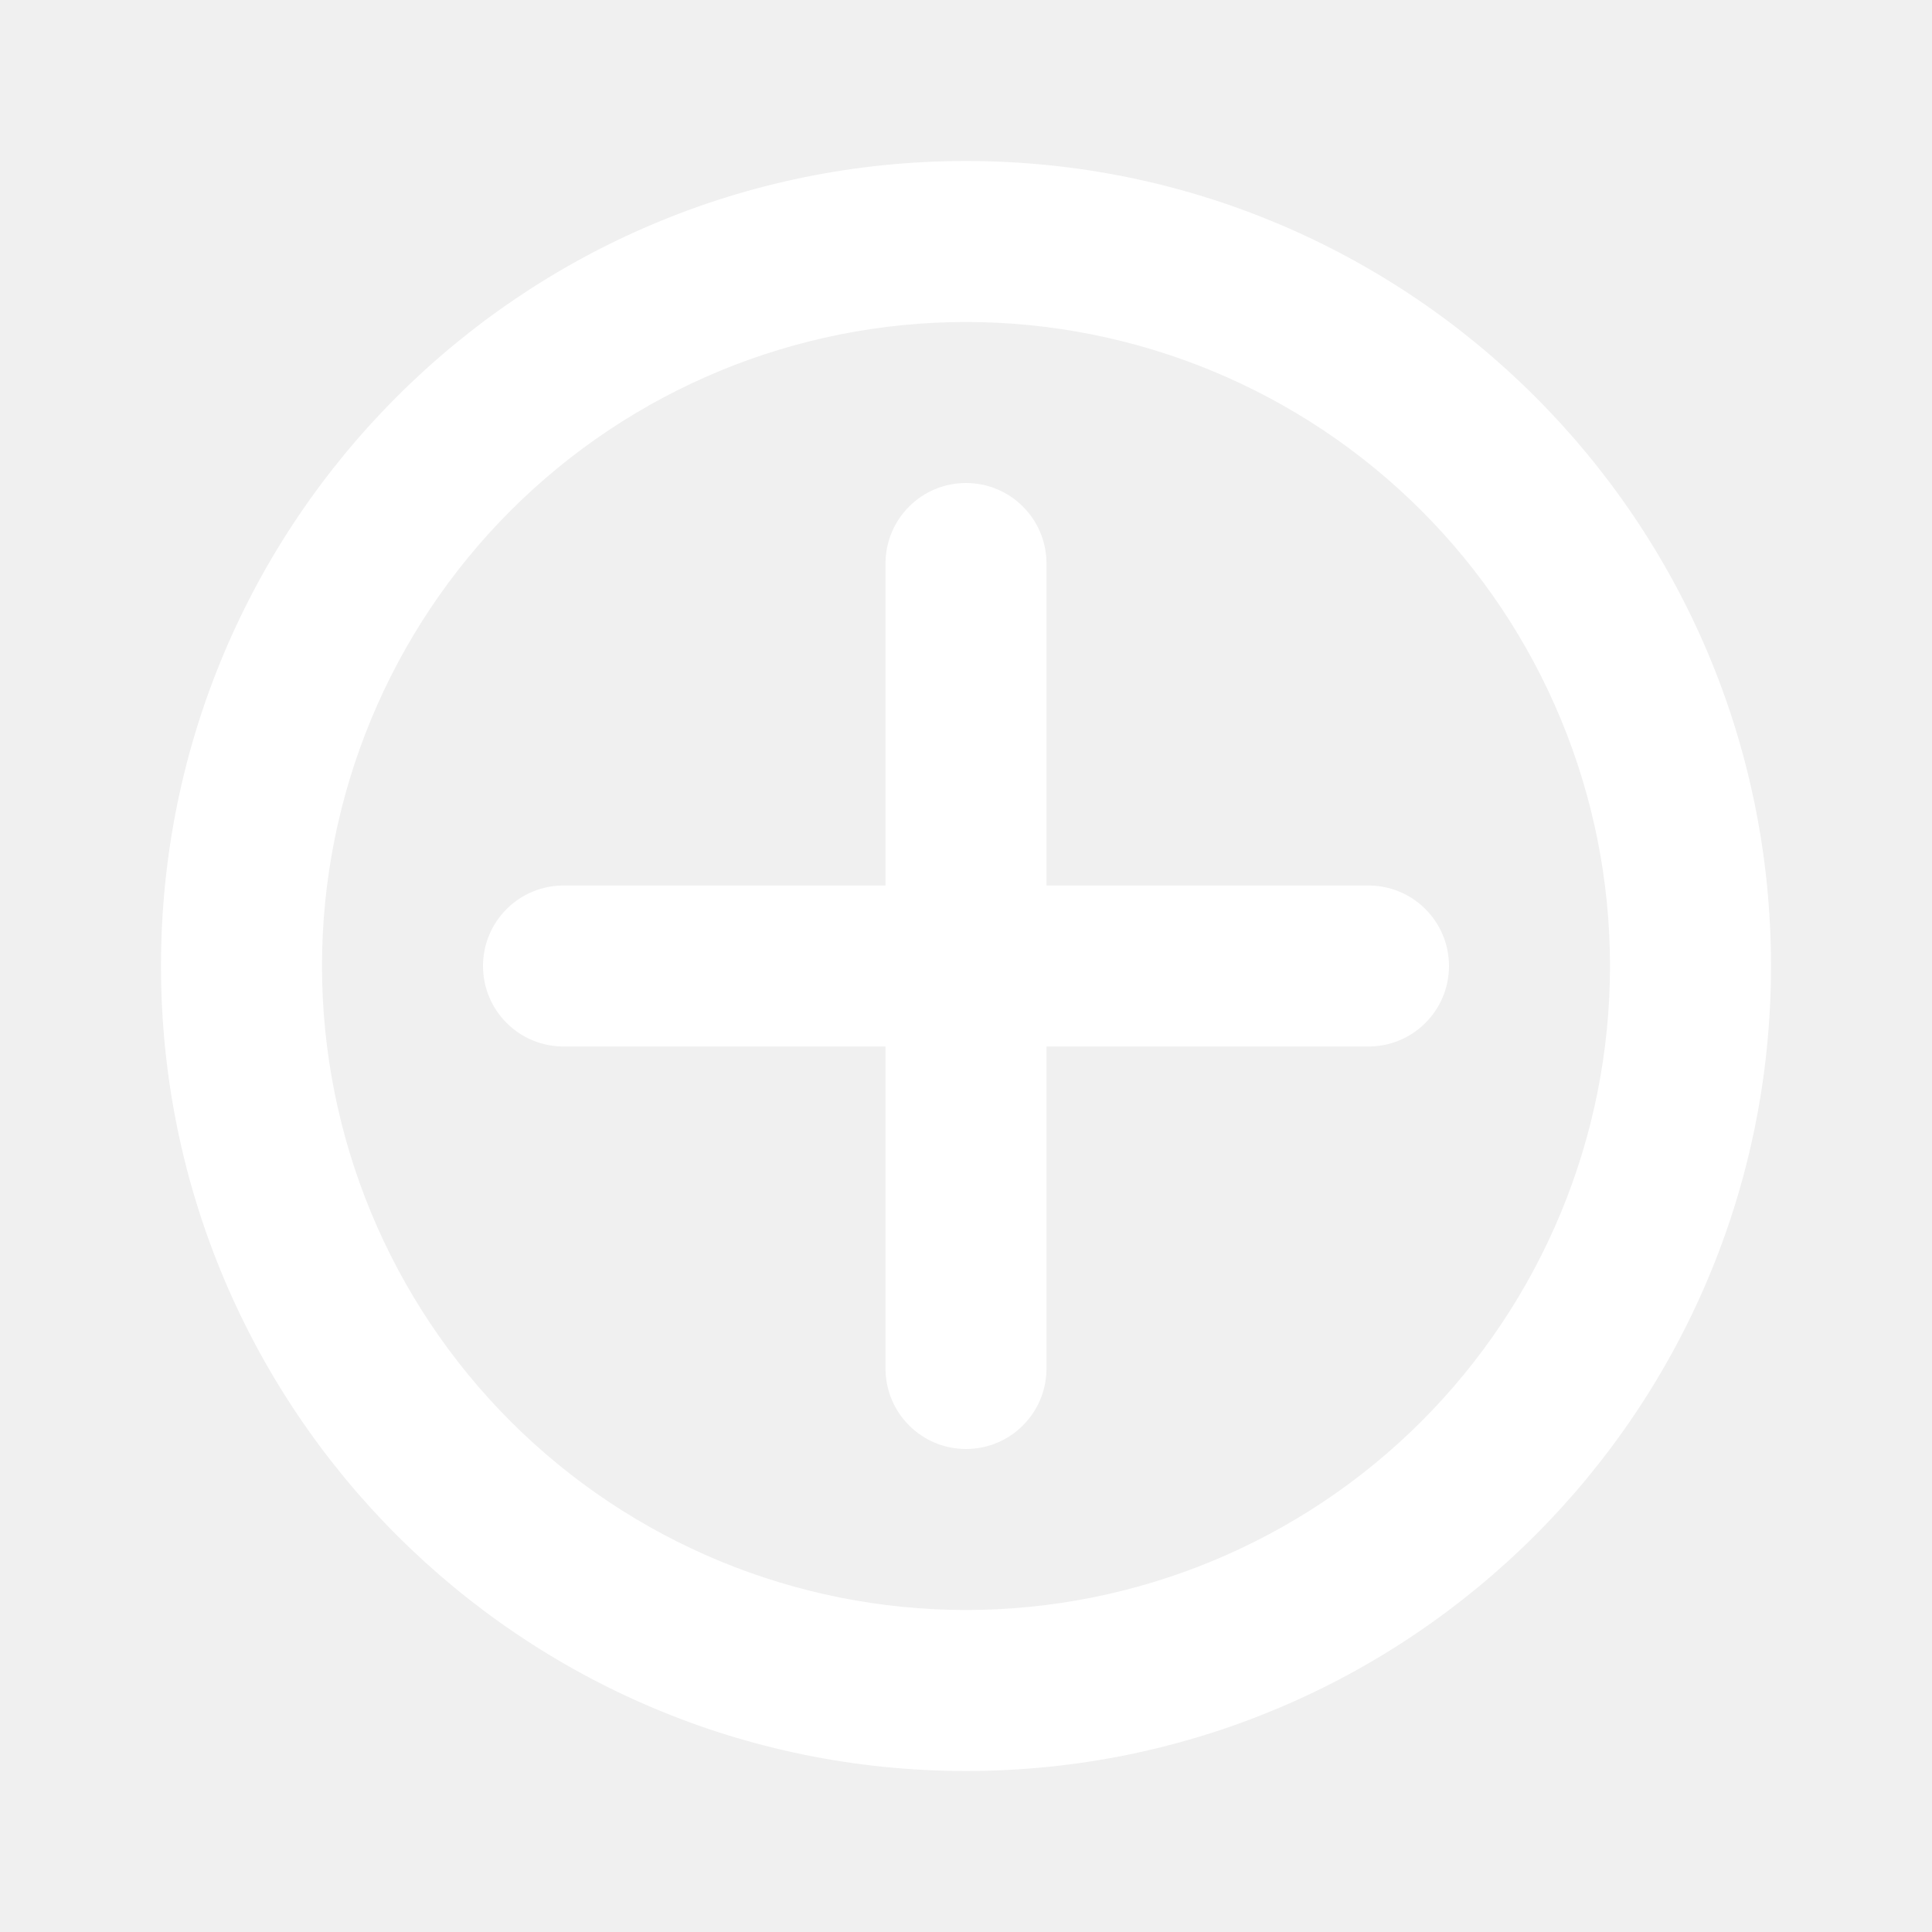
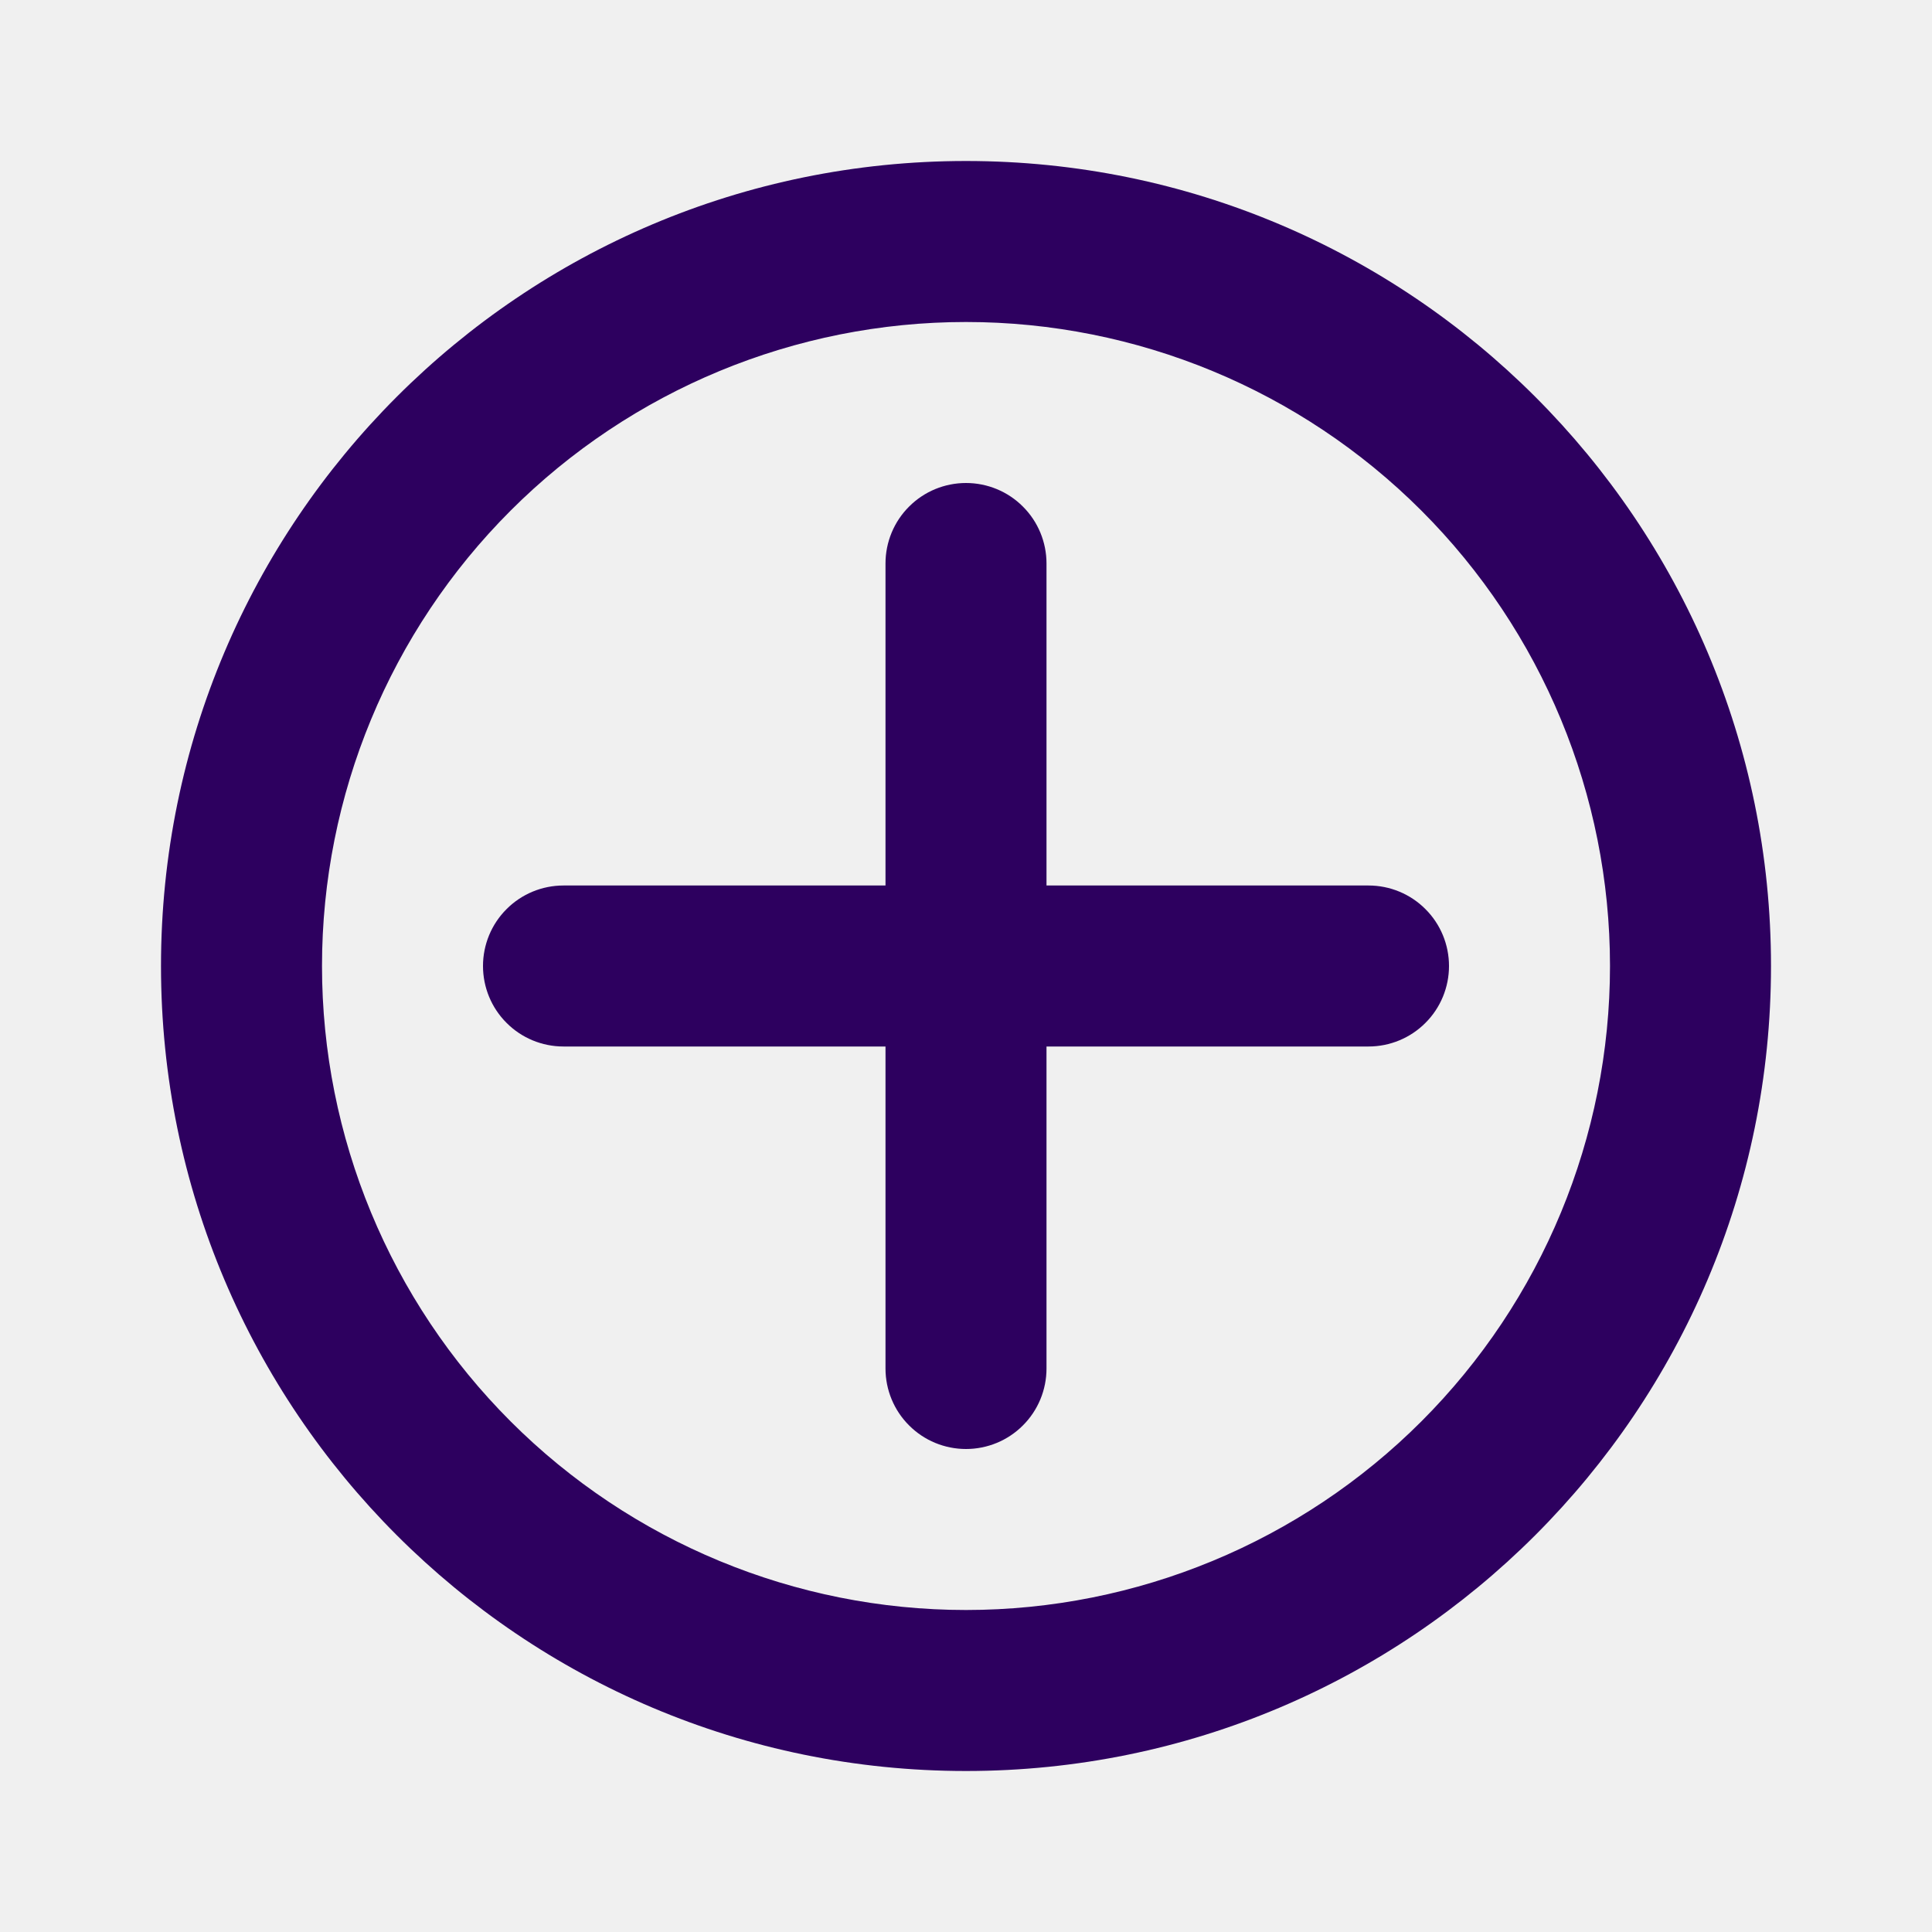
<svg xmlns="http://www.w3.org/2000/svg" width="24" height="24" viewBox="0 0 24 24" fill="none">
-   <path fill-rule="evenodd" clip-rule="evenodd" d="M2 12C2 6.477 6.477 2 12 2C17.523 2 22 6.477 22 12C22 17.523 17.523 22 12 22C6.477 22 2 17.523 2 12ZM12 4C9.878 4 7.843 4.843 6.343 6.343C4.843 7.843 4 9.878 4 12C4 14.122 4.843 16.157 6.343 17.657C7.843 19.157 9.878 20 12 20C14.122 20 16.157 19.157 17.657 17.657C19.157 16.157 20 14.122 20 12C20 9.878 19.157 7.843 17.657 6.343C16.157 4.843 14.122 4 12 4Z" fill="white" />
-   <path fill-rule="evenodd" clip-rule="evenodd" d="M13 7C13 6.735 12.895 6.48 12.707 6.293C12.52 6.105 12.265 6 12 6C11.735 6 11.48 6.105 11.293 6.293C11.105 6.48 11 6.735 11 7V11H7C6.735 11 6.48 11.105 6.293 11.293C6.105 11.48 6 11.735 6 12C6 12.265 6.105 12.52 6.293 12.707C6.48 12.895 6.735 13 7 13H11V17C11 17.265 11.105 17.52 11.293 17.707C11.48 17.895 11.735 18 12 18C12.265 18 12.52 17.895 12.707 17.707C12.895 17.52 13 17.265 13 17V13H17C17.265 13 17.52 12.895 17.707 12.707C17.895 12.52 18 12.265 18 12C18 11.735 17.895 11.48 17.707 11.293C17.52 11.105 17.265 11 17 11H13V7Z" fill="white" />
+   <path fill-rule="evenodd" clip-rule="evenodd" d="M2 12C2 6.477 6.477 2 12 2C17.523 2 22 6.477 22 12C22 17.523 17.523 22 12 22C6.477 22 2 17.523 2 12ZM12 4C9.878 4 7.843 4.843 6.343 6.343C4.843 7.843 4 9.878 4 12C4 14.122 4.843 16.157 6.343 17.657C7.843 19.157 9.878 20 12 20C14.122 20 16.157 19.157 17.657 17.657C19.157 16.157 20 14.122 20 12C20 9.878 19.157 7.843 17.657 6.343C16.157 4.843 14.122 4 12 4Z" fill="#2D005F" />
+   <path fill-rule="evenodd" clip-rule="evenodd" d="M13 7C13 6.735 12.895 6.48 12.707 6.293C12.52 6.105 12.265 6 12 6C11.735 6 11.48 6.105 11.293 6.293C11.105 6.48 11 6.735 11 7V11H7C6.735 11 6.48 11.105 6.293 11.293C6.105 11.48 6 11.735 6 12C6 12.265 6.105 12.52 6.293 12.707C6.48 12.895 6.735 13 7 13H11V17C11 17.265 11.105 17.52 11.293 17.707C11.48 17.895 11.735 18 12 18C12.265 18 12.52 17.895 12.707 17.707C12.895 17.52 13 17.265 13 17V13H17C17.265 13 17.52 12.895 17.707 12.707C17.895 12.52 18 12.265 18 12C18 11.735 17.895 11.48 17.707 11.293C17.52 11.105 17.265 11 17 11H13V7Z" fill="#2D005F" />
</svg>
